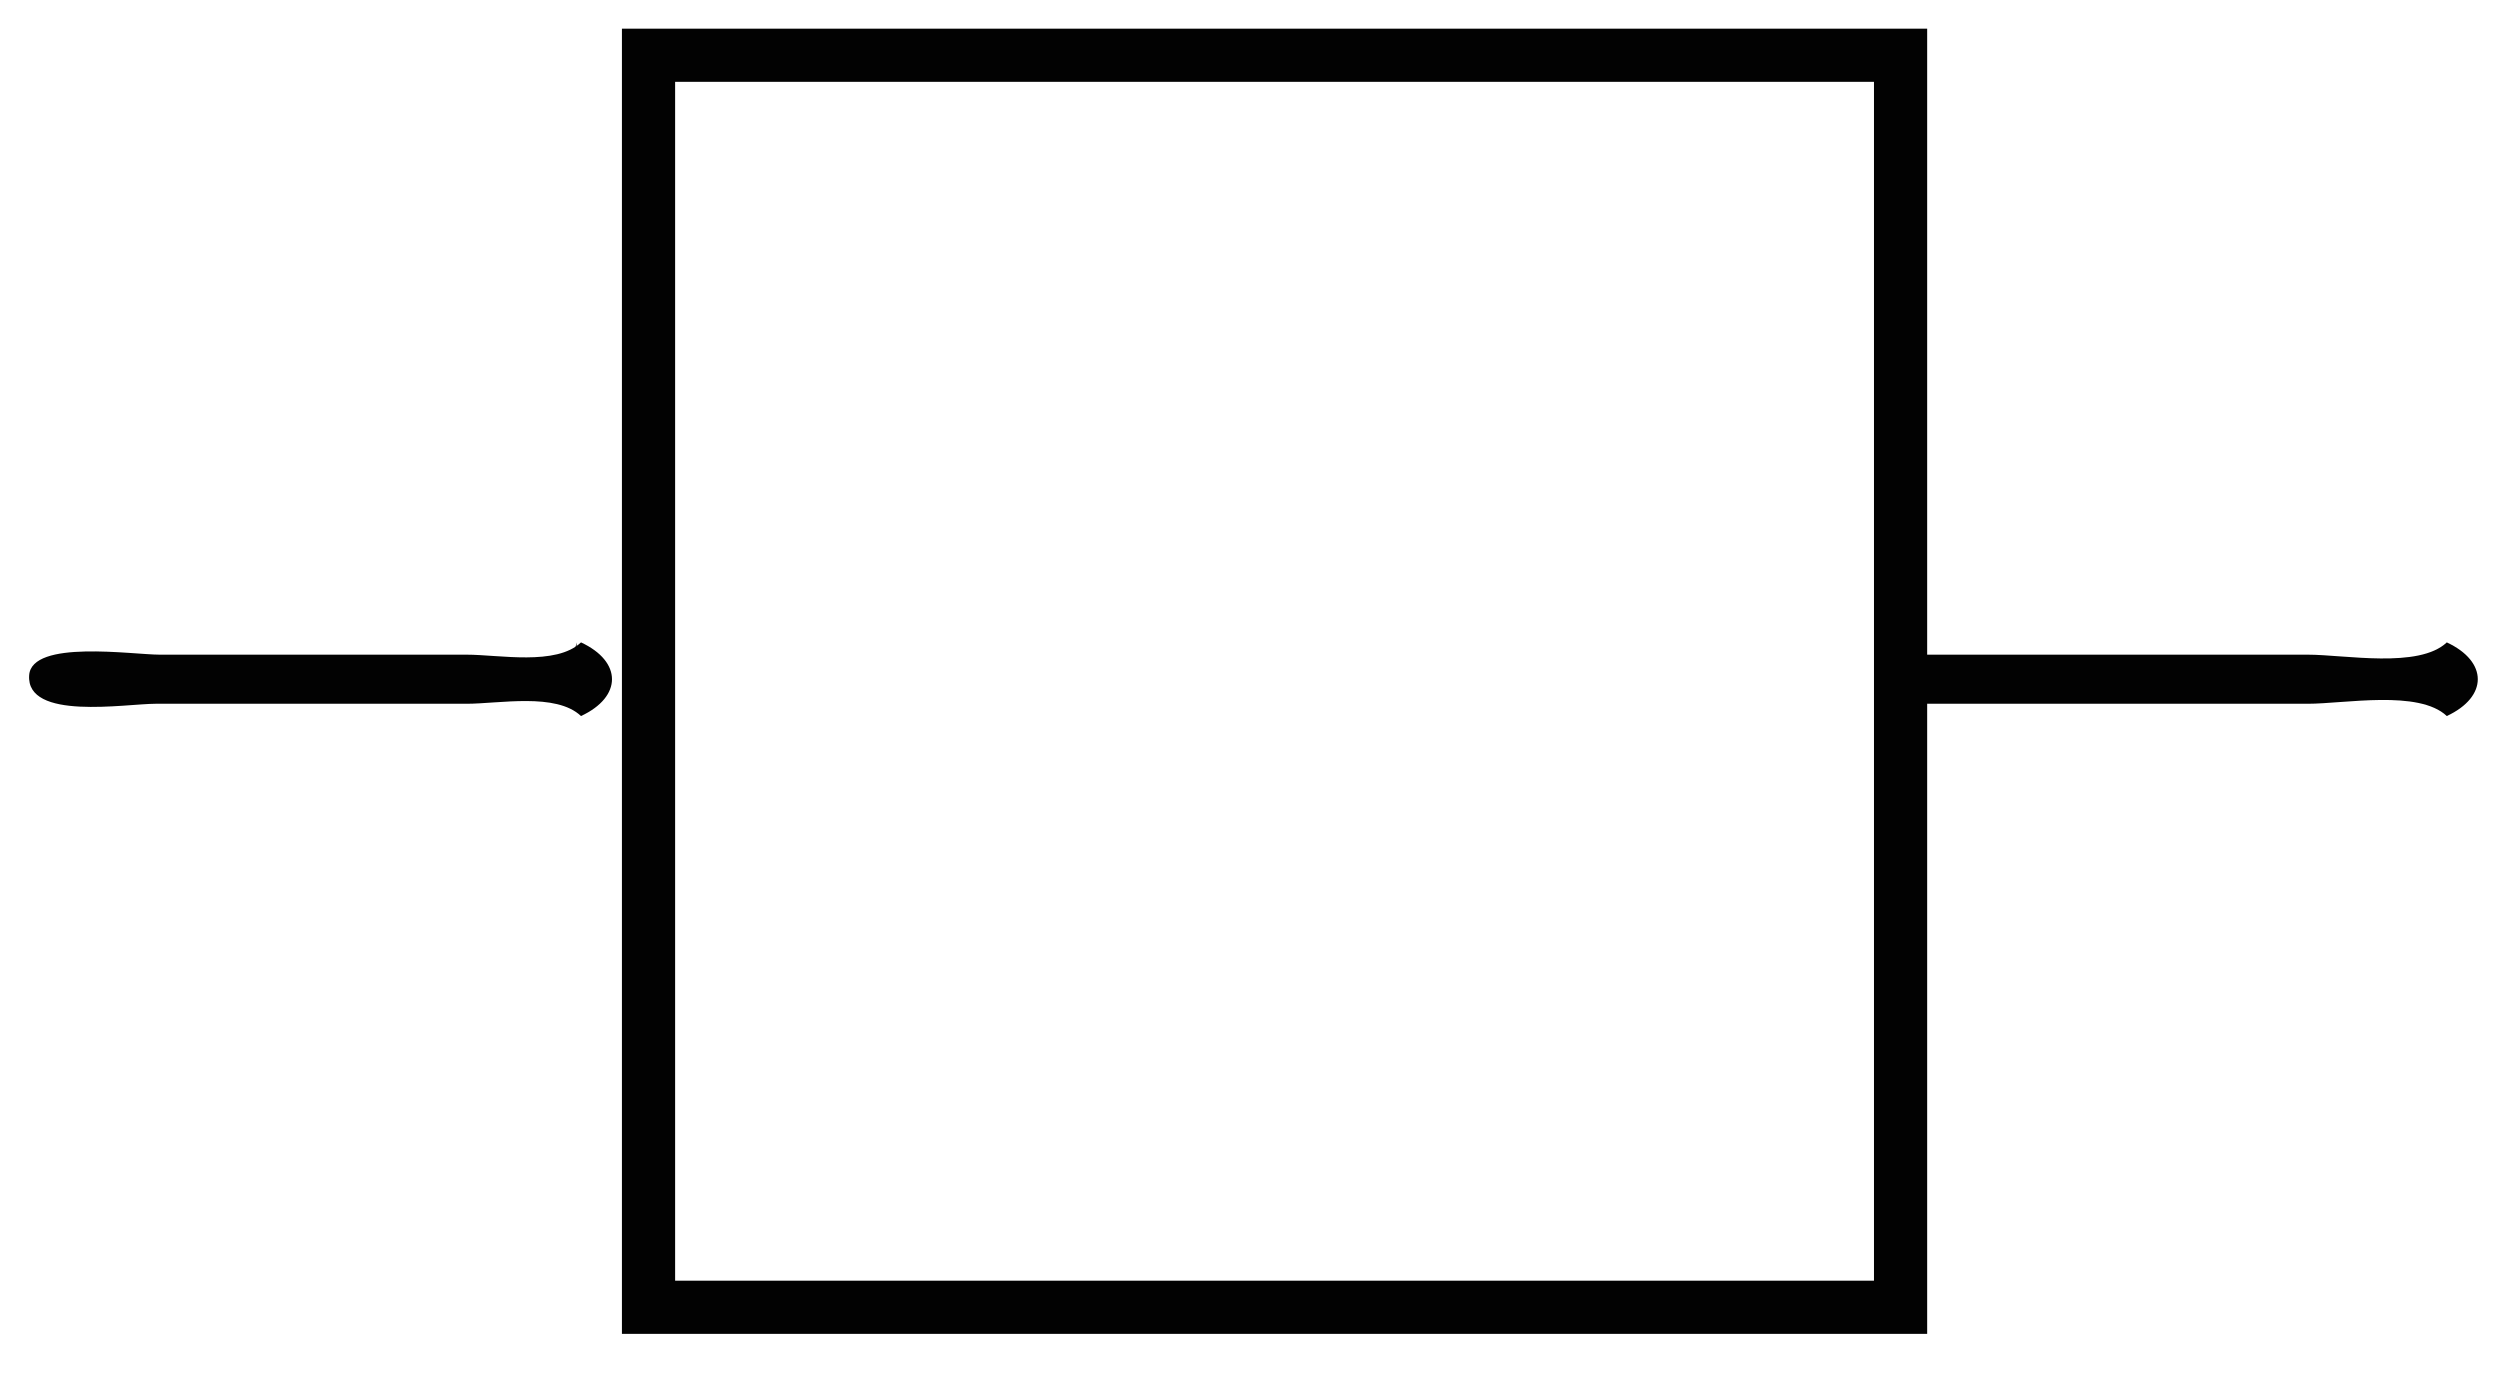
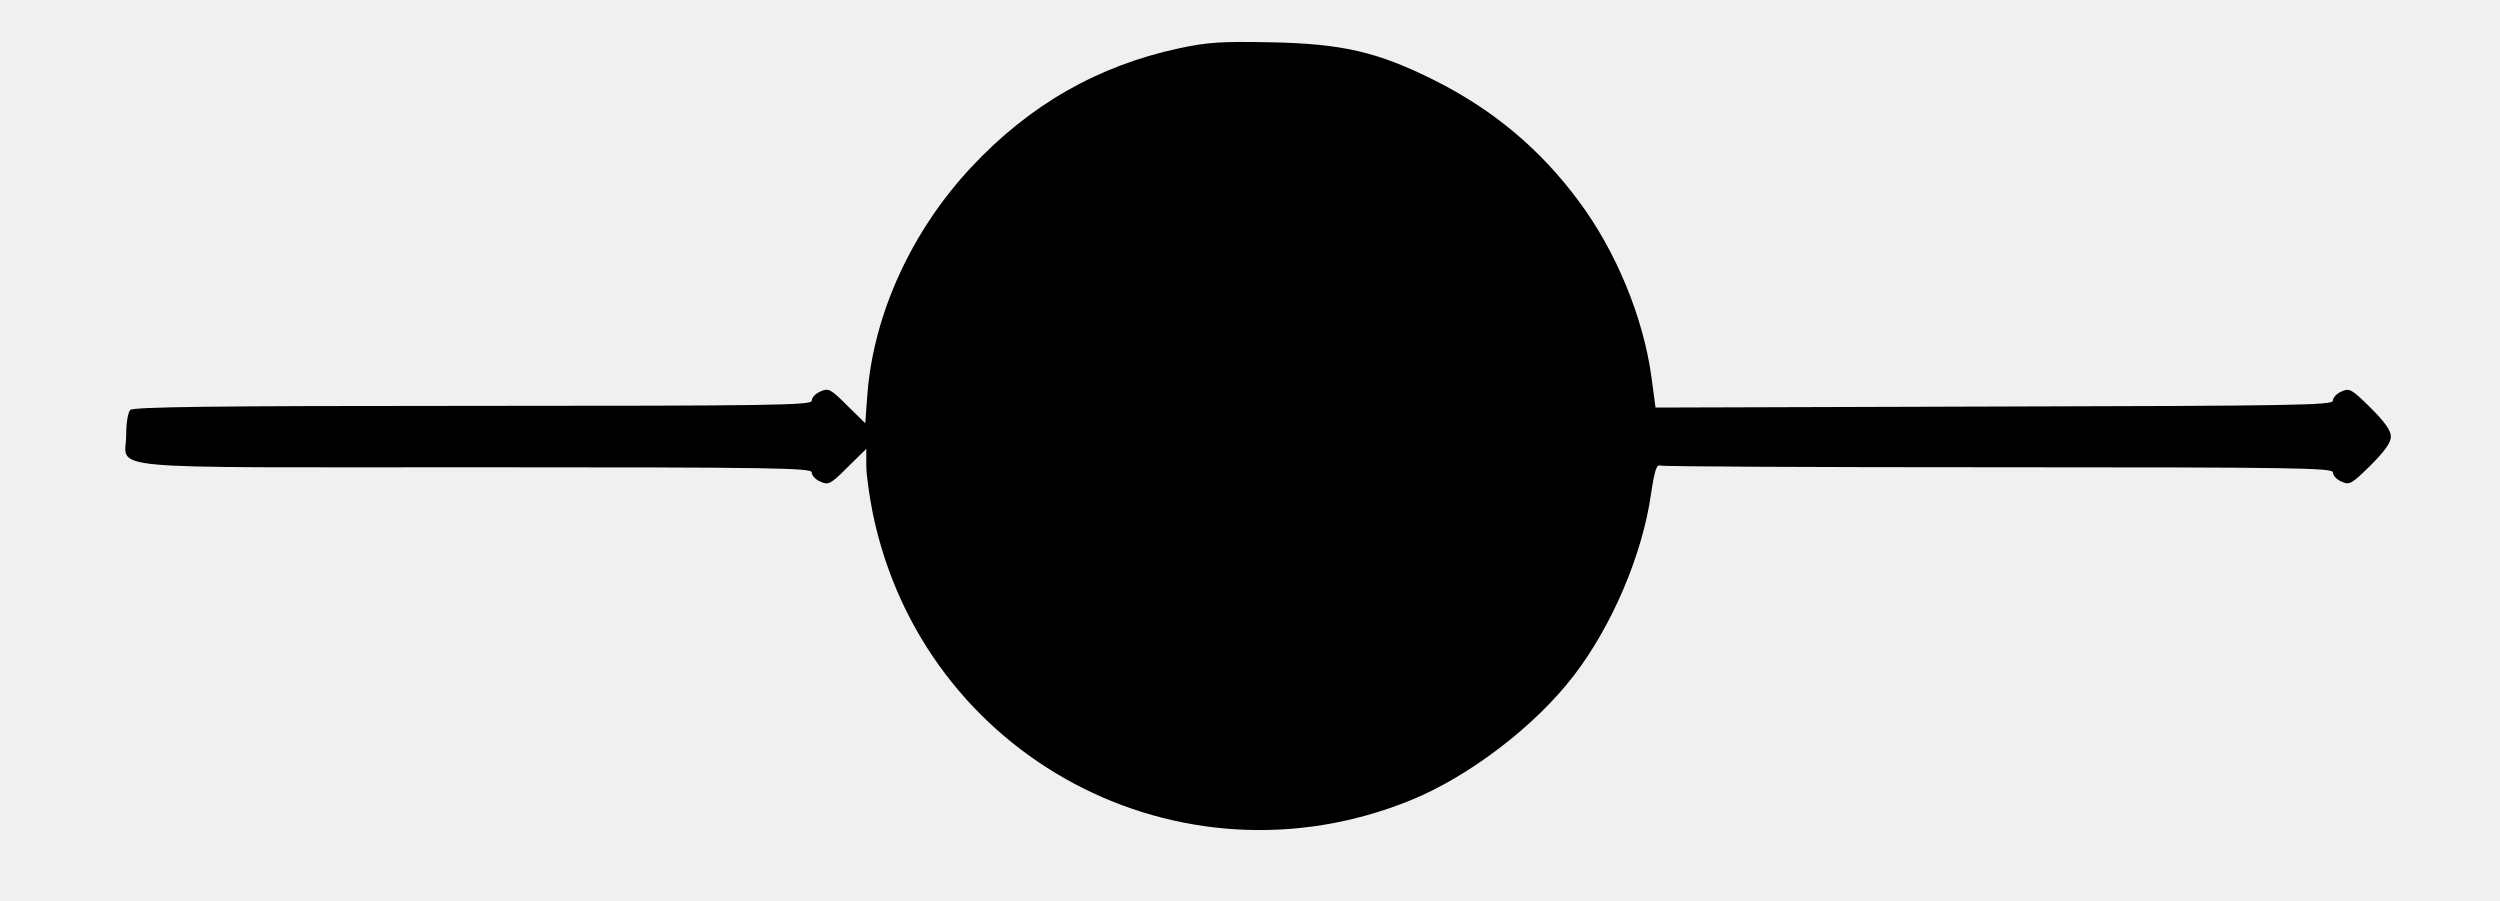
- <svg xmlns="http://www.w3.org/2000/svg" width="611" height="338">
-   <path style="fill:#ffffff; stroke:none;" d="M0 0L0 338L611 338L611 0L0 0z" />
-   <path style="fill:#020202; stroke:none;" d="M152 7L152 326L471 326L471 172L564 172C573.059 172 591.146 168.529 598 175C608.095 170.289 608.095 161.711 598 157C591.146 163.471 573.059 160 564 160L471 160L471 7L152 7z" />
-   <path style="fill:#ffffff; stroke:none;" d="M165 20L165 313L458 313L458 20L165 20z" />
-   <path style="fill:#b2b2b2; stroke:none;" d="M142.667 156.333L143.333 156.667L142.667 156.333M598.667 156.333L599.333 156.667L598.667 156.333M140 157L141 158L140 157z" />
-   <path style="fill:#585858; stroke:none;" d="M141 157L140 160L141 160L141 157z" />
-   <path style="fill:#020202; stroke:none;" d="M142 157C135.885 162.773 122.002 160 114 160L39 160C32.396 160 7.76 156.258 7.128 165.019C6.322 176.196 30.688 172 38 172L114 172C122.002 172 135.885 169.227 142 175C152.095 170.289 152.095 161.711 142 157z" />
-   <path style="fill:#979797; stroke:none;" d="M144 157L145 158L144 157z" />
-   <path style="fill:#b2b2b2; stroke:none;" d="M596 157L597 158L596 157z" />
-   <path style="fill:#585858; stroke:none;" d="M597 157L598 158L597 157z" />
-   <path style="fill:#979797; stroke:none;" d="M600 157L601 158L600 157M145 158L146 159L145 158z" />
-   <path style="fill:#585858; stroke:none;" d="M596.333 158.667L596.667 159.333L596.333 158.667z" />
-   <path style="fill:#979797; stroke:none;" d="M601 158L602 159L601 158M146 159L147 160L146 159M602 159L603 160L602 159M147 160L148 161L147 160M603 160L604 161L603 160z" />
-   <path style="fill:#585858; stroke:none;" d="M7 161L8 162L7 161z" />
-   <path style="fill:#979797; stroke:none;" d="M148 161L149 162L148 161M604 161L605 162L604 161M149 162L150 163L149 162M605 162L606 163L605 162M150 163L151 164L150 163M606 163L607 164L606 163z" />
-   <path style="fill:#b2b2b2; stroke:none;" d="M151 164L152 165L151 164M607 164L608 165L607 164z" />
-   <path style="fill:#979797; stroke:none;" d="M151.333 165.667L151.667 166.333L151.333 165.667M607.333 165.667L607.667 166.333L607.333 165.667z" />
-   <path style="fill:#b2b2b2; stroke:none;" d="M151 167L152 168L151 167M607 167L608 168L607 167z" />
-   <path style="fill:#979797; stroke:none;" d="M150 168L151 169L150 168M606 168L607 169L606 168M149 169L150 170L149 169M605 169L606 170L605 169z" />
-   <path style="fill:#585858; stroke:none;" d="M7 170L8 171L7 170z" />
-   <path style="fill:#979797; stroke:none;" d="M148 170L149 171L148 170M604 170L605 171L604 170z" />
-   <path style="fill:#585858; stroke:none;" d="M8 171L9 172L8 171z" />
-   <path style="fill:#979797; stroke:none;" d="M147 171L148 172L147 171M603 171L604 172L603 171z" />
-   <path style="fill:#585858; stroke:none;" d="M140 172L142 175L140 172z" />
-   <path style="fill:#979797; stroke:none;" d="M146 172L147 173L146 172z" />
-   <path style="fill:#585858; stroke:none;" d="M596 172L598 175L596 172z" />
-   <path style="fill:#979797; stroke:none;" d="M602 172L603 173L602 172M145 173L146 174L145 173M601 173L602 174L601 173z" />
-   <path style="fill:#b2b2b2; stroke:none;" d="M140 174L141 175L140 174z" />
-   <path style="fill:#979797; stroke:none;" d="M144 174L145 175L144 174z" />
-   <path style="fill:#b2b2b2; stroke:none;" d="M596 174L597 175L596 174z" />
-   <path style="fill:#979797; stroke:none;" d="M600 174L601 175L600 174z" />
-   <path style="fill:#b2b2b2; stroke:none;" d="M142.667 175.333L143.333 175.667L142.667 175.333M598.667 175.333L599.333 175.667L598.667 175.333z" />
+ <svg xmlns="http://www.w3.org/2000/svg" version="1.0" width="733pt" height="264pt" viewBox="0 0 733 264" preserveAspectRatio="xMidYMid meet">
+   <g transform="translate(0,264) scale(0.1,-0.1)" fill="#000000" stroke="none">
+     <path d="M3460 2499 c-240 -51 -441 -166 -612 -349 -175 -187 -287 -431 -305 -668 l-6 -83 -53 52 c-49 49 -55 52 -79 41 -14 -6 -25 -18 -25 -27 0 -13 -111 -15 -993 -15 -759 0 -996 -3 -1005 -12 -7 -7 -12 -39 -12 -73 0 -105 -106 -95 1023 -95 877 0 987 -2 987 -15 0 -9 11 -21 25 -27 24 -11 30 -8 80 42 l55 54 0 -49 c0 -28 9 -90 19 -140 148 -716 900 -1117 1578 -841 171 70 364 217 478 366 112 146 201 355 226 533 10 67 16 86 27 82 7 -3 454 -5 993 -5 870 0 979 -2 979 -15 0 -9 11 -21 25 -27 24 -11 30 -7 85 47 42 42 60 67 60 85 0 18 -18 43 -60 85 -55 54 -61 58 -85 47 -14 -6 -25 -18 -25 -27 0 -13 -115 -15 -993 -17 l-993 -3 -12 90 c-24 175 -104 369 -213 515 -113 153 -252 269 -424 355 -166 83 -270 107 -480 111 -143 3 -185 0 -265 -17z" />
+   </g>
</svg>
